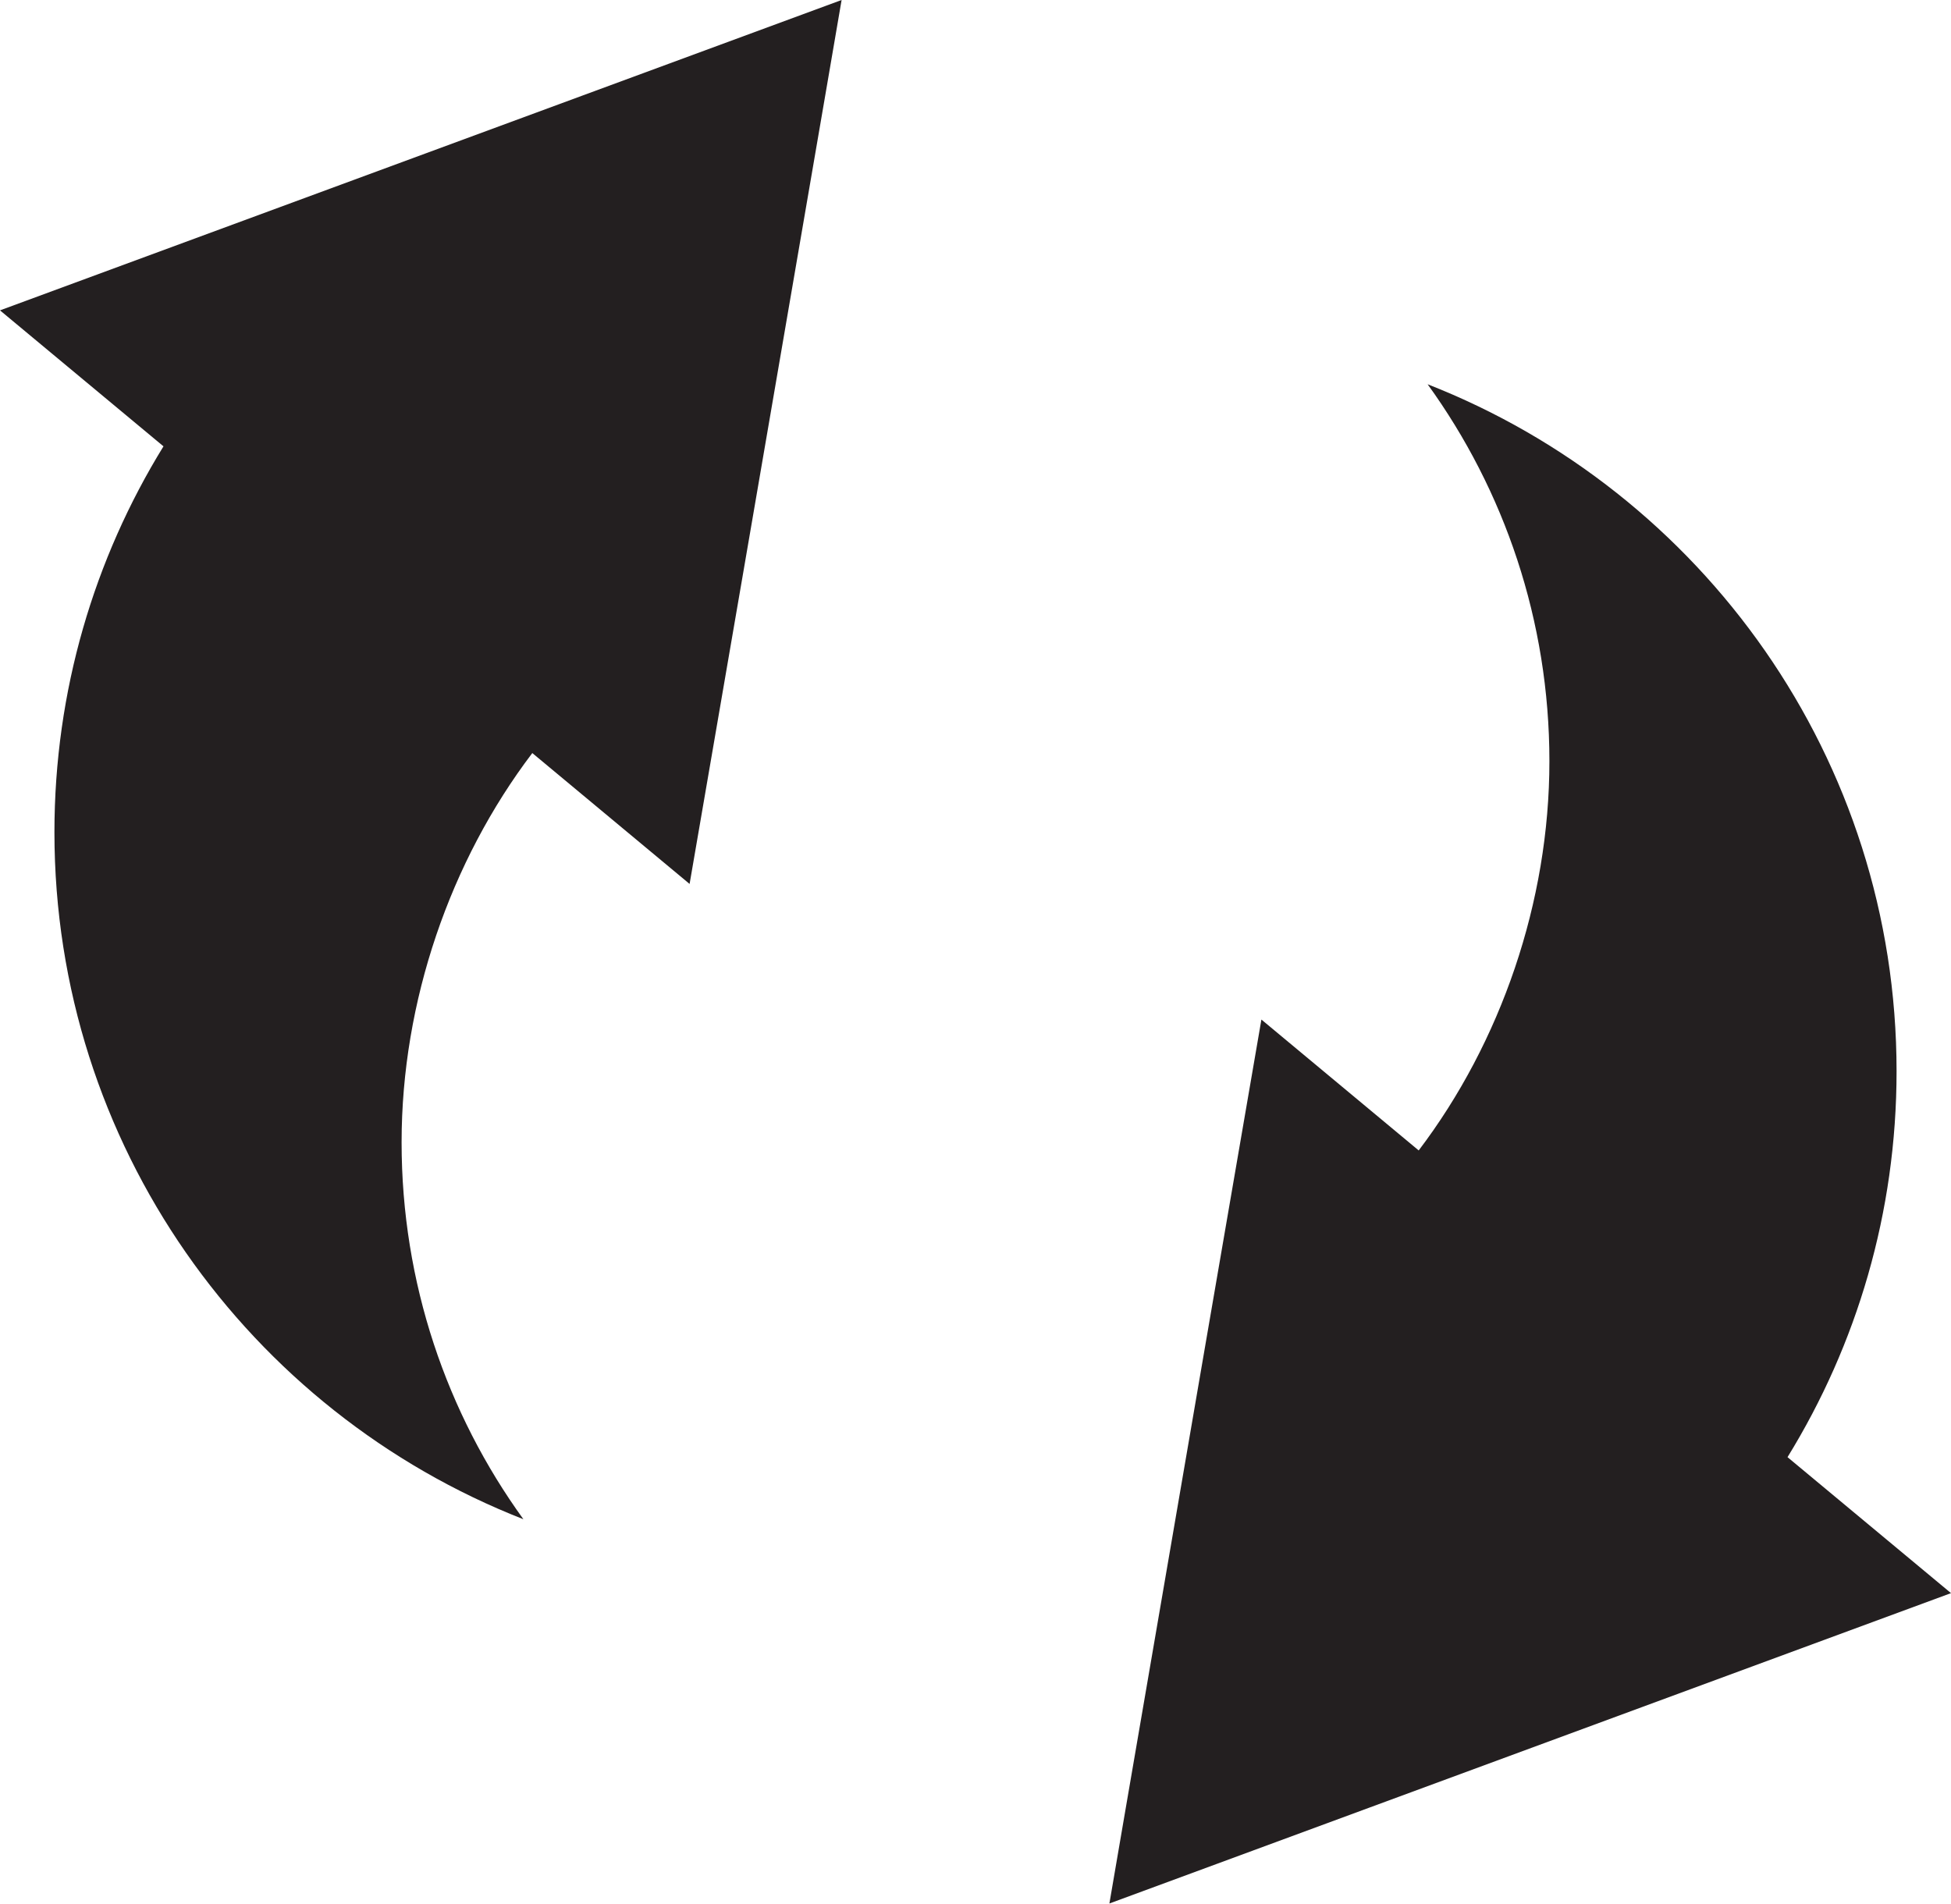
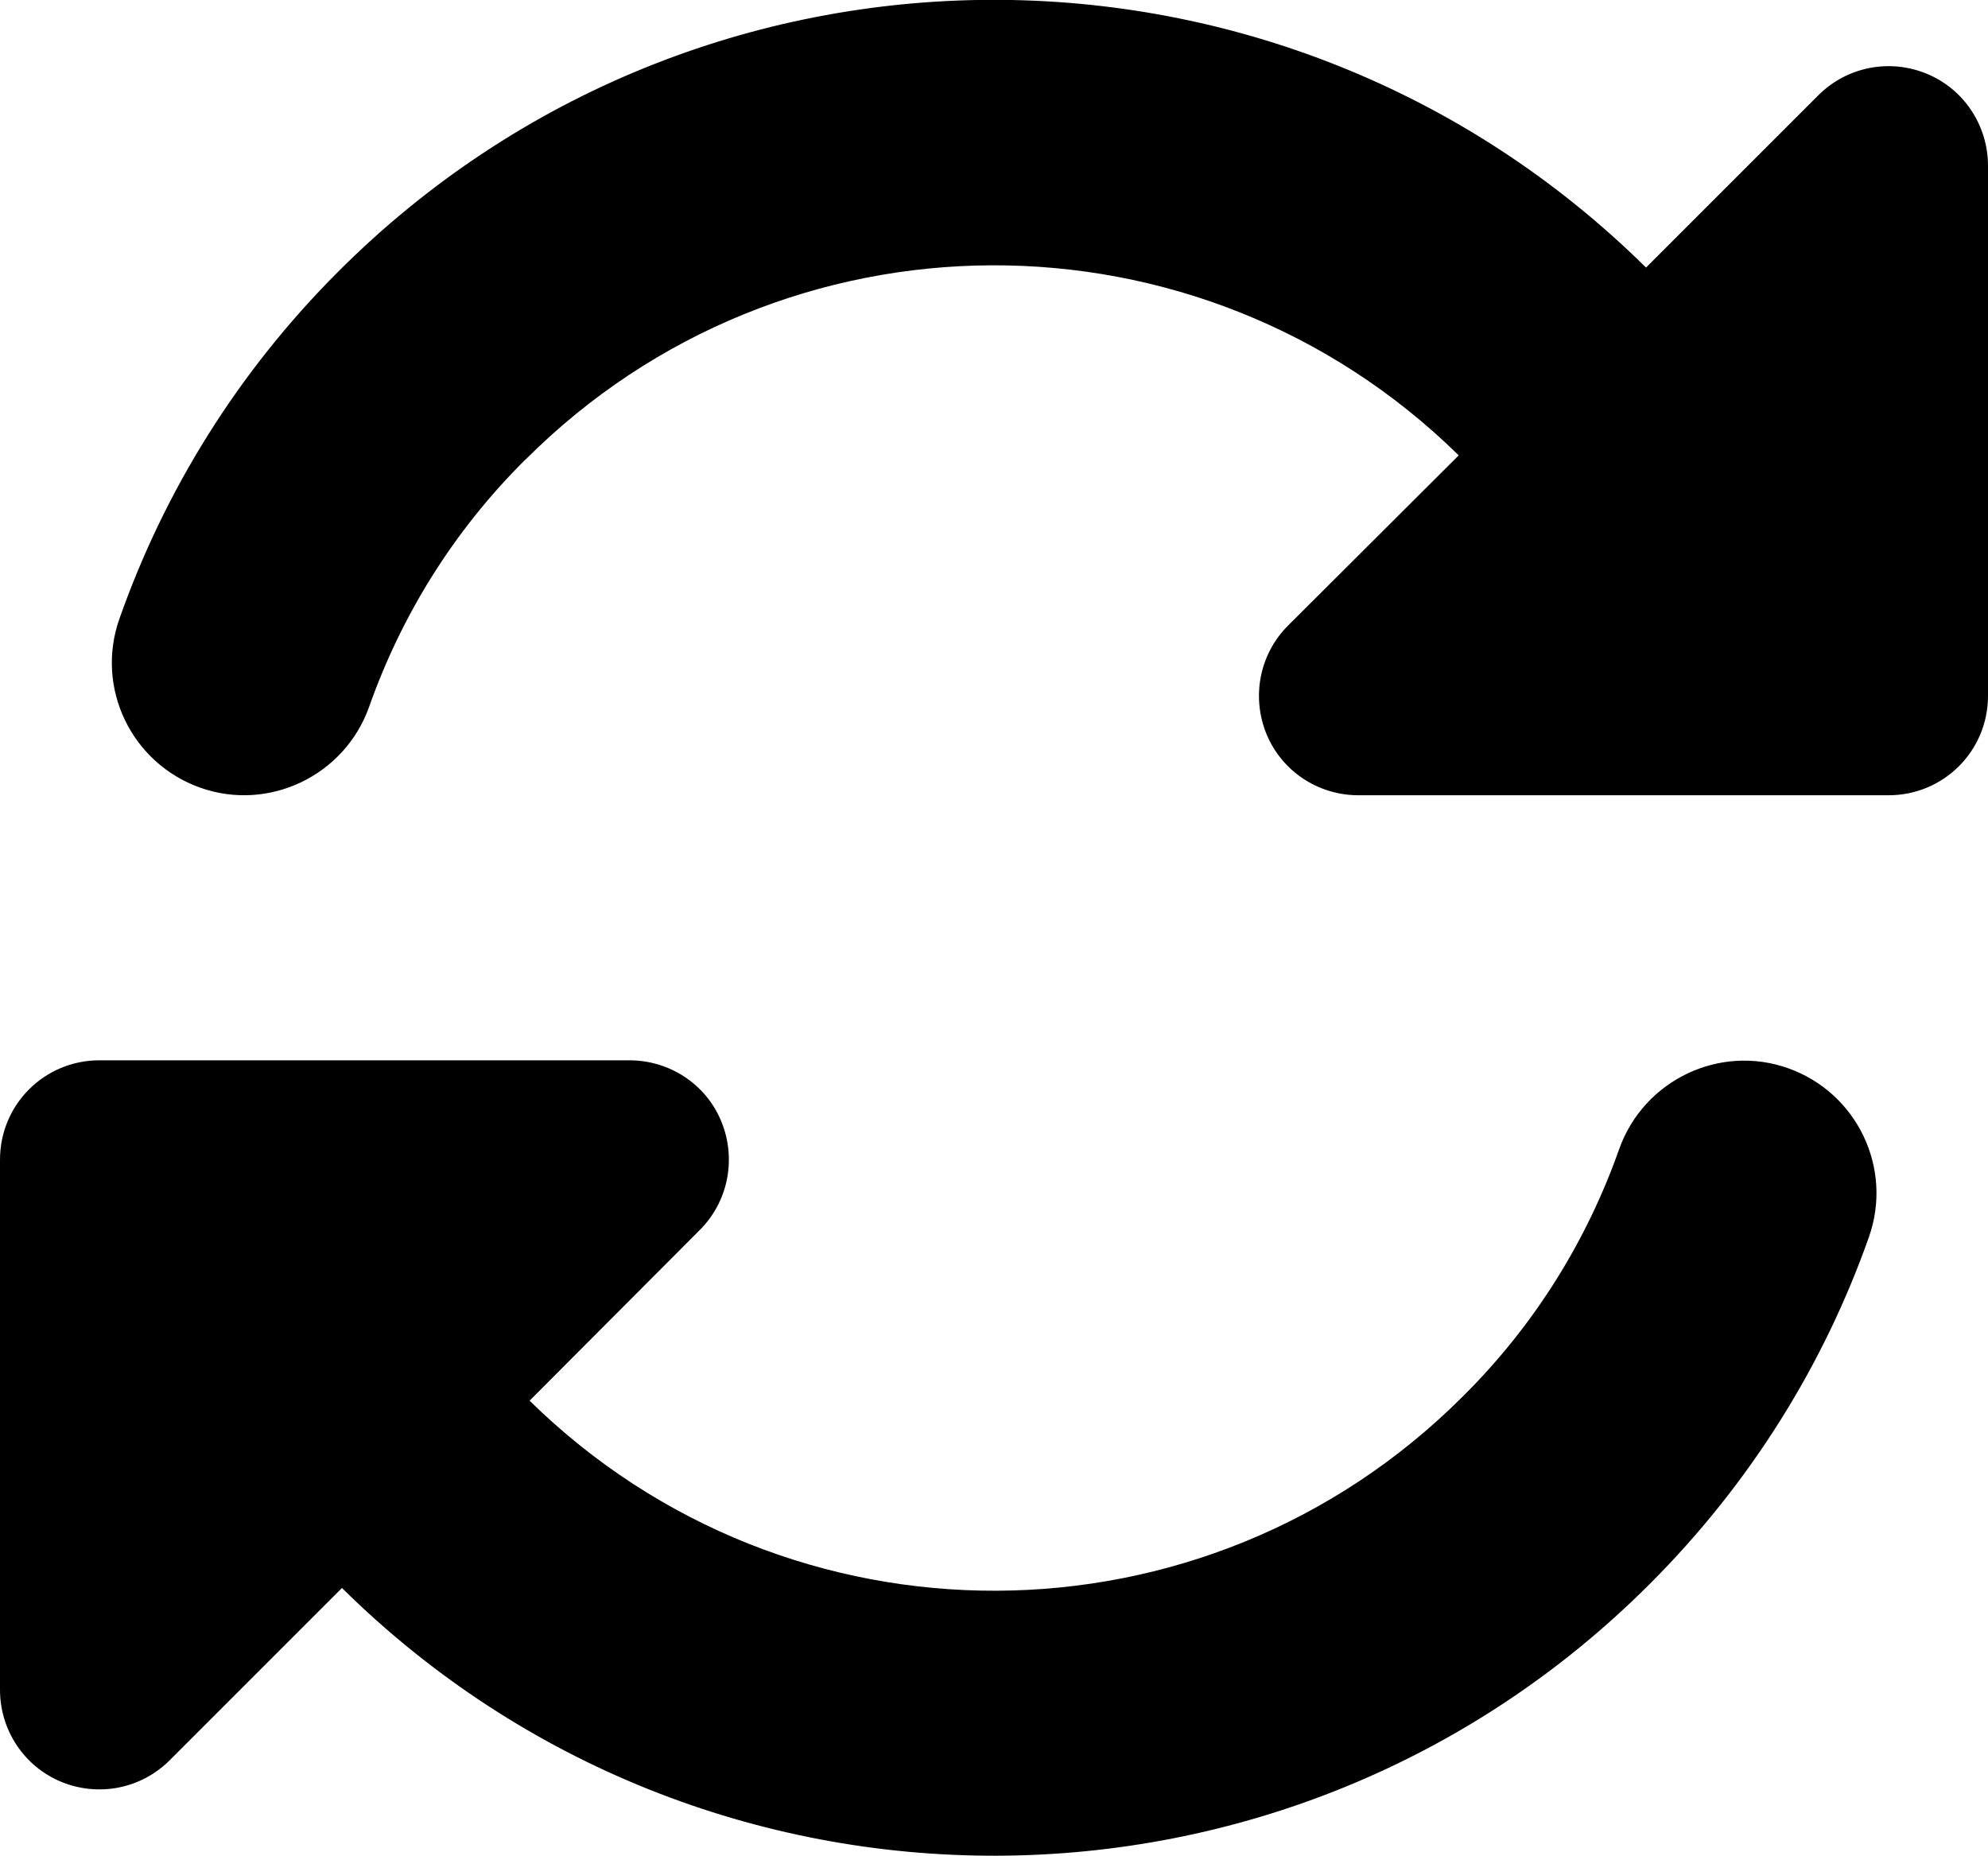
- <svg xmlns="http://www.w3.org/2000/svg" id="Layer_2" data-name="Layer 2" viewBox="0 0 107.17 104.57">
-   <defs>
-     <style>
-       .cls-1 {
-         fill: #231f20;
-       }
-     </style>
-   </defs>
+ <svg xmlns="http://www.w3.org/2000/svg" id="Layer_2" data-name="Layer 2" viewBox="0 0 125.34 117">
  <g id="Layer_1-2" data-name="Layer 1">
-     <path class="cls-1" d="m0,17.05l8.98,7.47c-3.8,6.17-5.99,13.43-5.99,21.2,0,17.17,10.68,31.84,25.76,37.74-4.21-5.82-6.69-12.98-6.69-20.71s2.67-15.44,7.18-21.38l8.64,7.19,2.94-17.07,4.51-26.24.9-5.25L0,17.05Z" />
-     <path class="cls-1" d="m107.17,87.52l-8.98-7.47c3.8-6.17,5.99-13.43,5.99-21.2,0-17.17-10.68-31.84-25.76-37.74,4.21,5.82,6.69,12.98,6.69,20.71s-2.67,15.44-7.18,21.38l-8.64-7.19-2.94,17.07-4.51,26.24-.9,5.25,46.23-17.05Z" />
+     <path d="m33.14,28.97c16.24-16.24,42.48-16.32,58.83-.26l-10.76,10.73c-1.8,1.8-2.32,4.49-1.36,6.84.97,2.35,3.26,3.86,5.8,3.86h33.42c3.47,0,6.27-2.79,6.27-6.27V10.45c0-2.53-1.51-4.83-3.86-5.8-2.35-.97-5.04-.44-6.84,1.36l-10.86,10.86c-22.87-22.59-59.72-22.51-82.46.26-6.37,6.37-10.97,13.87-13.79,21.88-1.54,4.36.76,9.11,5.09,10.65,4.33,1.54,9.11-.76,10.65-5.09,2.01-5.69,5.27-11.05,9.87-15.61ZM0,73.12v33.42c0,2.53,1.51,4.83,3.86,5.8,2.35.97,5.04.44,6.84-1.36l10.86-10.86c22.87,22.59,59.72,22.51,82.46-.26,6.37-6.37,10.99-13.87,13.81-21.86,1.54-4.36-.76-9.11-5.09-10.65-4.33-1.54-9.11.76-10.65,5.09-2.01,5.69-5.27,11.05-9.87,15.61-16.24,16.24-42.48,16.32-58.83.26l10.73-10.76c1.8-1.8,2.32-4.49,1.36-6.84s-3.26-3.86-5.8-3.86H6.27c-3.47,0-6.27,2.79-6.27,6.27Z" />
  </g>
</svg>
